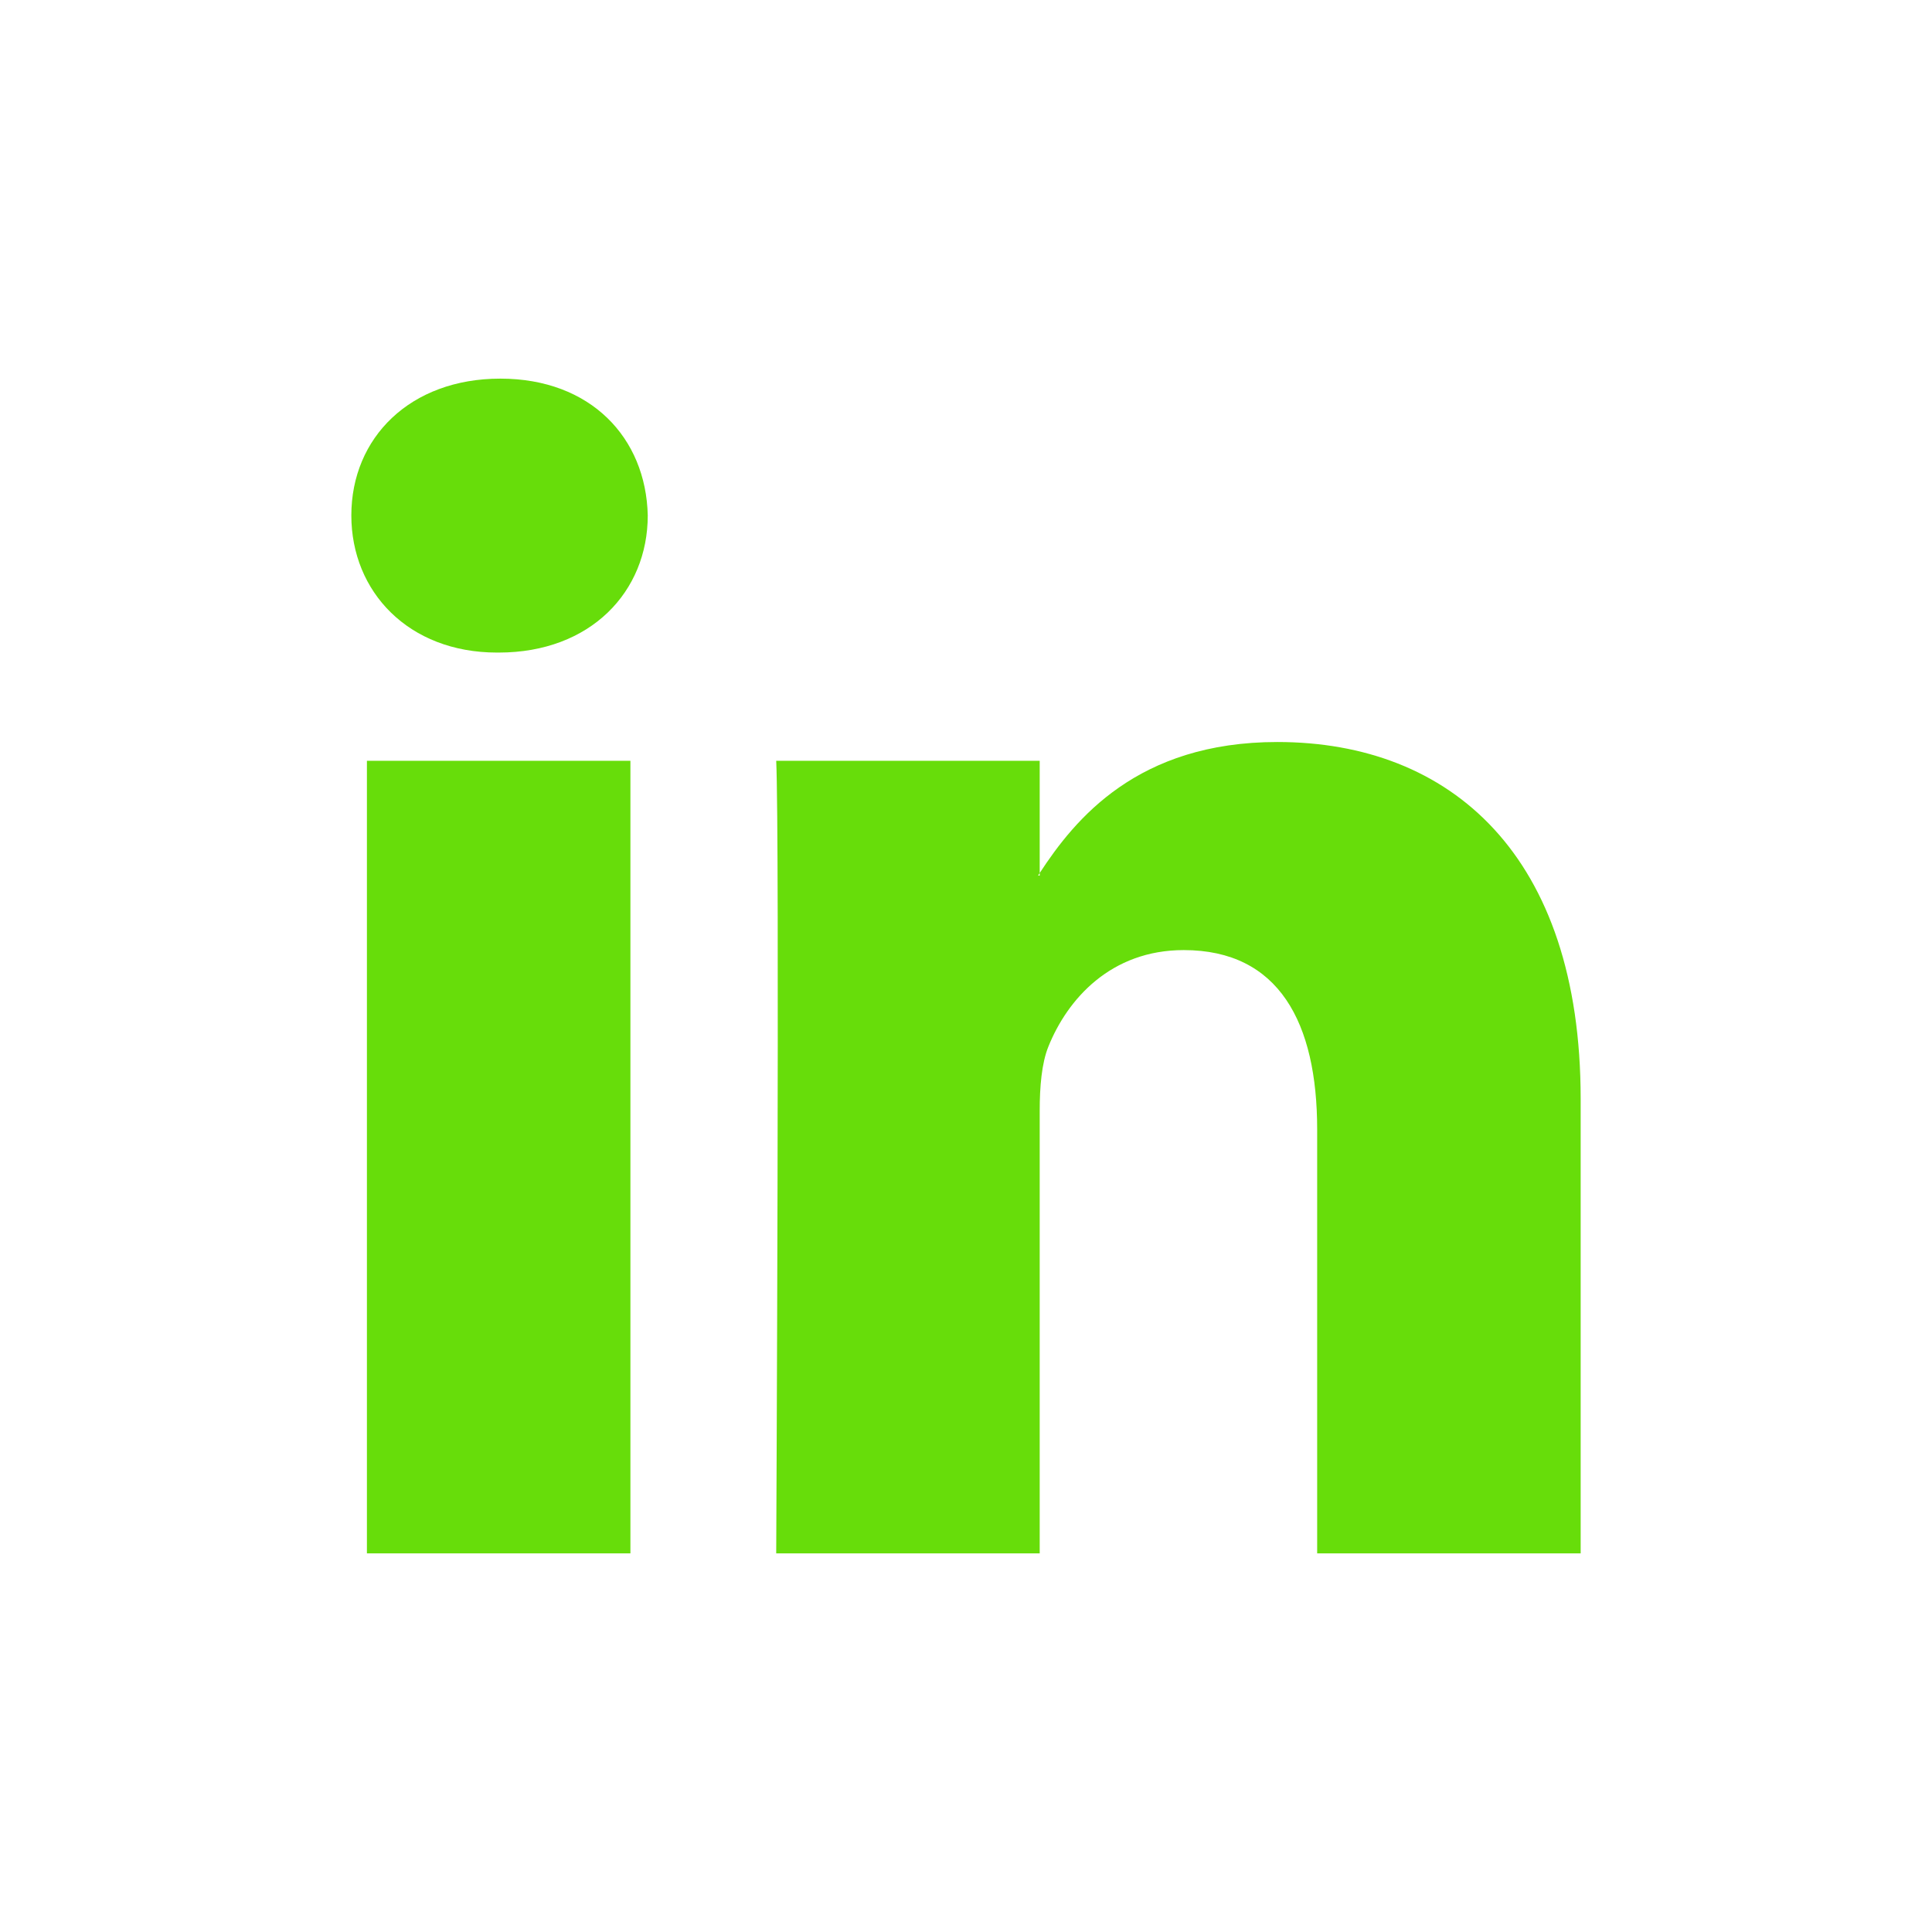
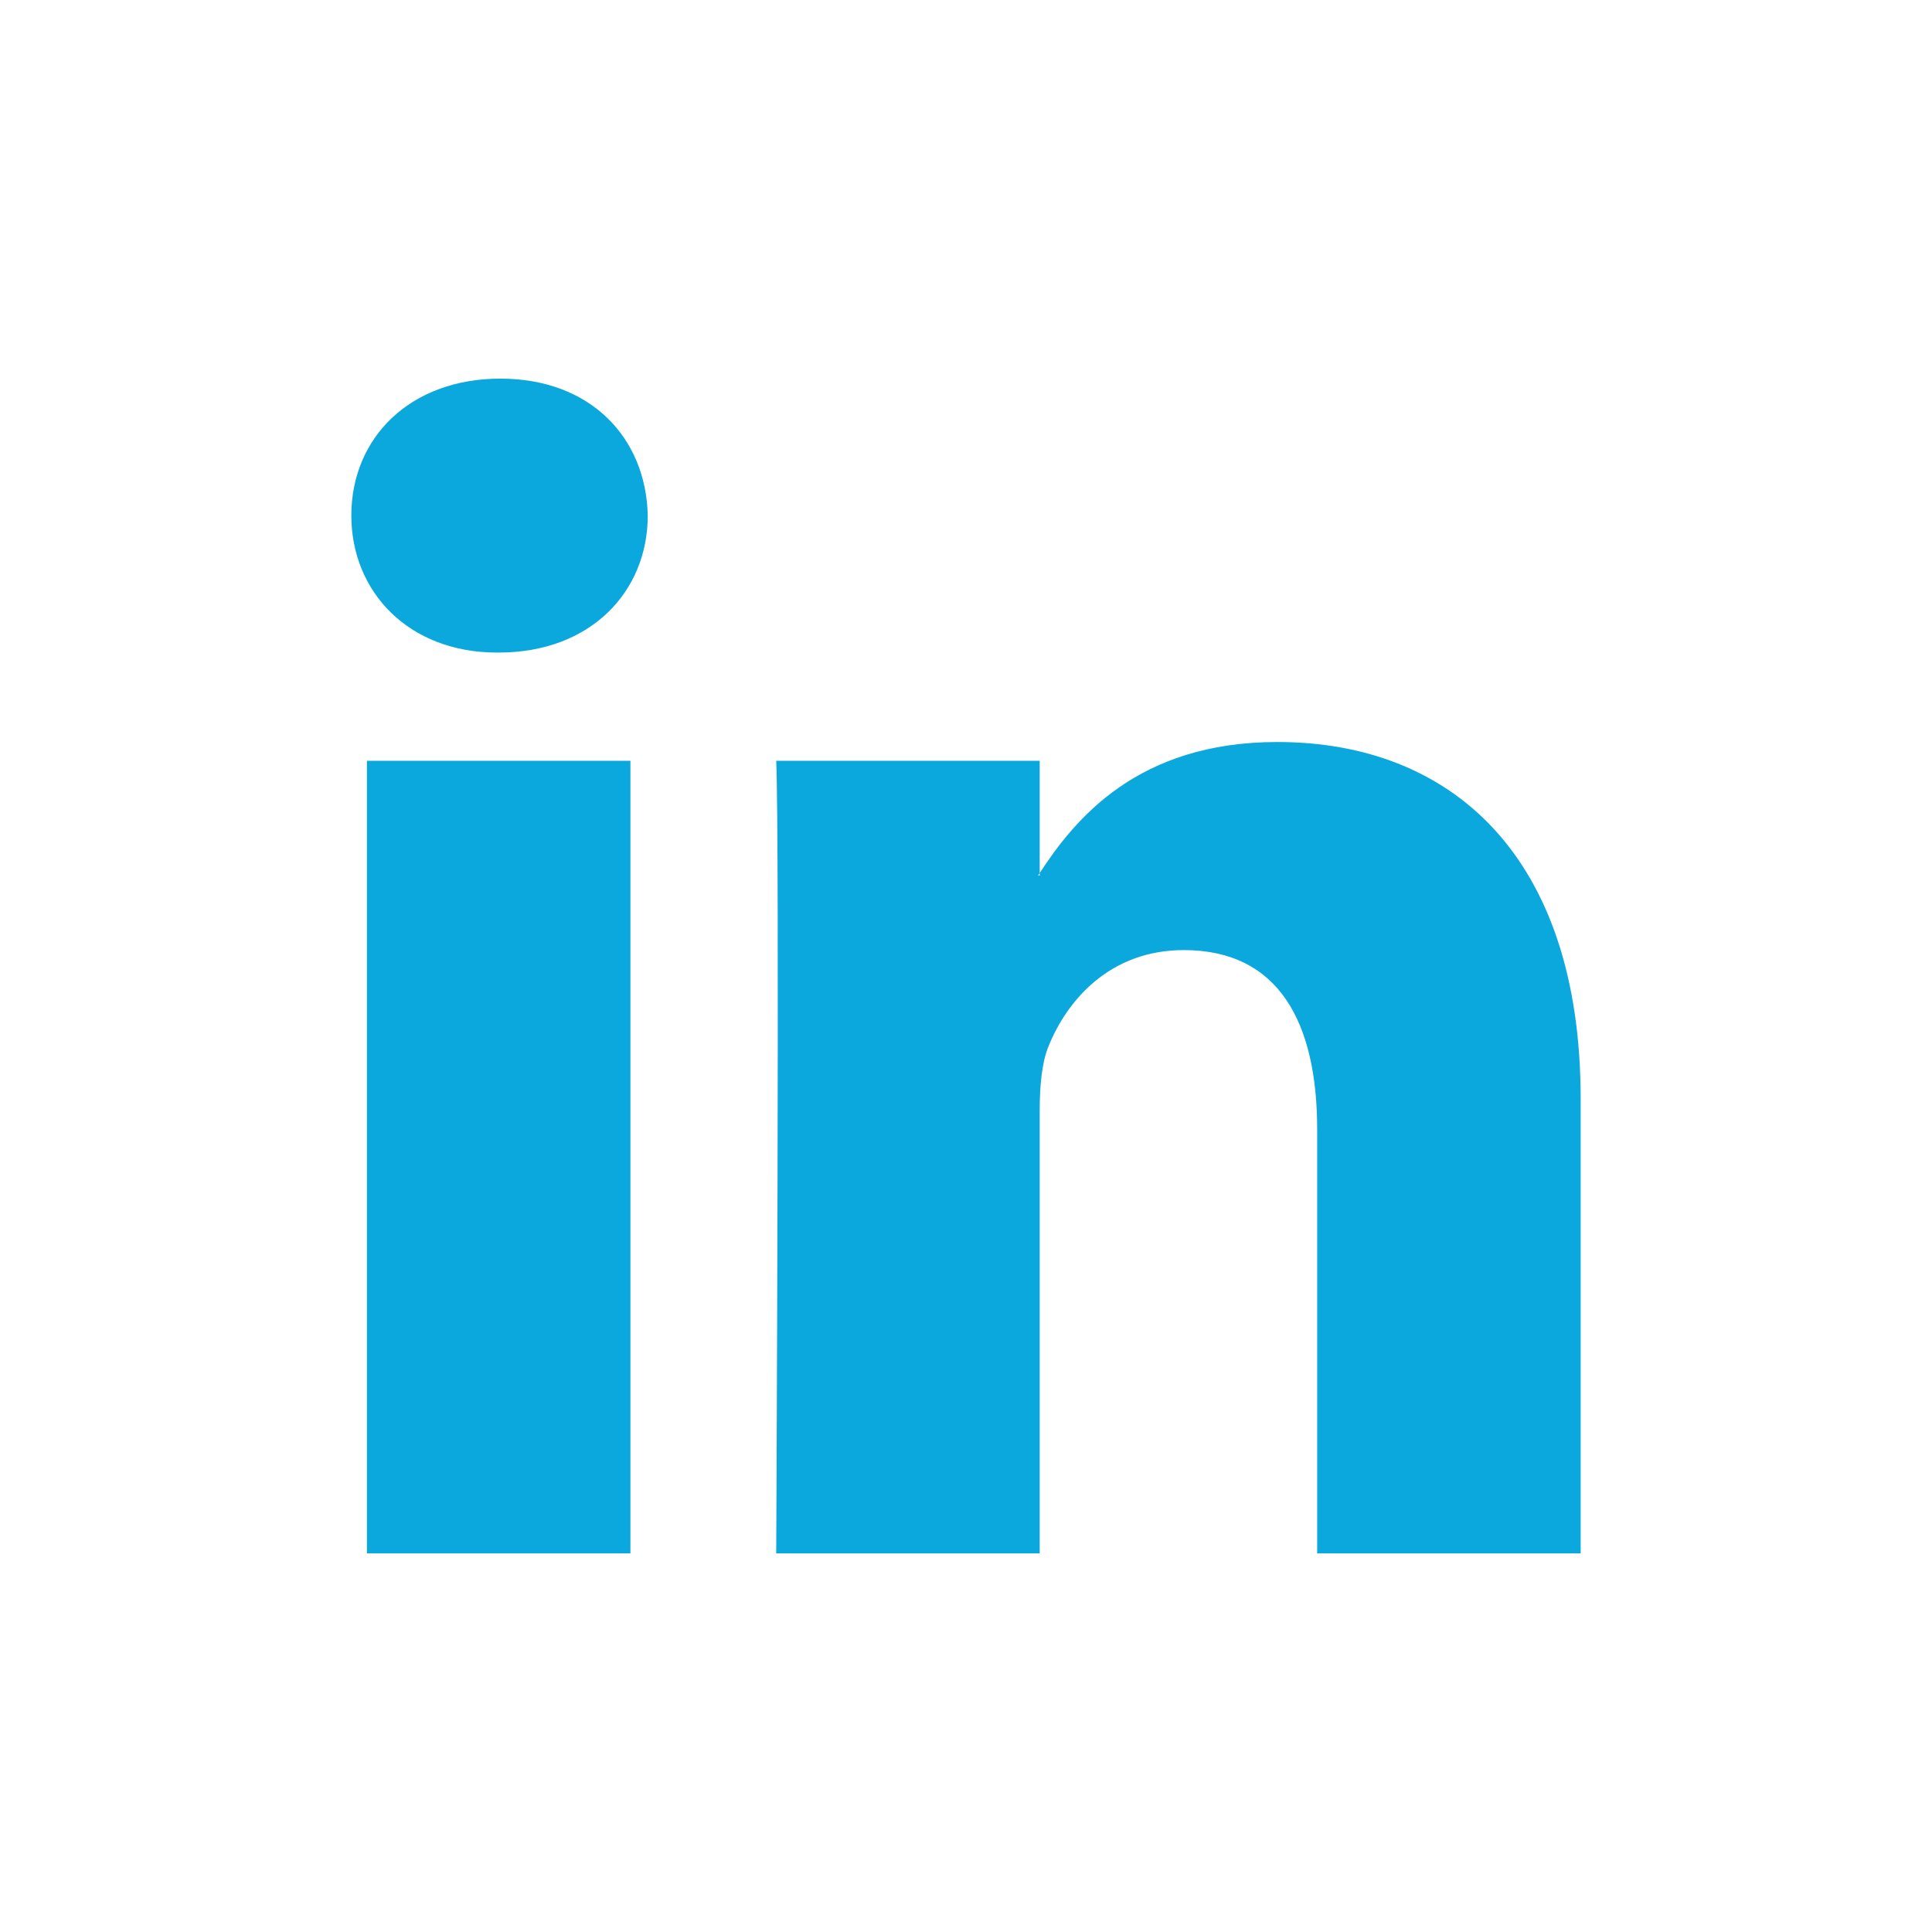
<svg xmlns="http://www.w3.org/2000/svg" width="47px" height="47px" viewBox="0 0 47 47" version="1.1">
  <g id="surface1">
-     <path style=" stroke:none;fill-rule:nonzero;fill:rgb(40.392%,86.667%,3.922%);fill-opacity:1;" d="M 12.09 15.875 L 12.133 15.875 C 14.367 15.875 15.758 14.395 15.758 12.539 C 15.715 10.648 14.367 9.211 12.172 9.211 C 9.977 9.211 8.547 10.648 8.547 12.539 C 8.547 14.395 9.938 15.875 12.09 15.875 Z M 12.09 15.875 " />
-     <path style=" stroke:none;fill-rule:nonzero;fill:rgb(40.392%,86.667%,3.922%);fill-opacity:1;" d="M 25.293 37.789 L 25.293 27.02 C 25.293 26.441 25.34 25.867 25.504 25.461 C 25.969 24.305 27.023 23.113 28.797 23.113 C 31.117 23.113 32.043 24.883 32.043 27.477 L 32.043 37.789 L 38.453 37.789 L 38.453 26.73 C 38.453 20.809 35.293 18.051 31.074 18.051 C 27.668 18.051 26.148 19.93 25.293 21.238 L 25.293 21.301 L 25.254 21.301 C 25.262 21.281 25.281 21.262 25.293 21.238 L 25.293 18.508 L 18.883 18.508 C 18.969 20.316 18.883 37.789 18.883 37.789 Z M 25.293 37.789 " />
-     <path style=" stroke:none;fill-rule:nonzero;fill:rgb(40.392%,86.667%,3.922%);fill-opacity:1;" d="M 8.926 18.508 L 15.336 18.508 L 15.336 37.789 L 8.926 37.789 Z M 8.926 18.508 " />
+     <path style=" stroke:none;fill-rule:nonzero;fill:rgb(10, 168, 221);fill-opacity:1;" d="M 12.09 15.875 L 12.133 15.875 C 14.367 15.875 15.758 14.395 15.758 12.539 C 15.715 10.648 14.367 9.211 12.172 9.211 C 9.977 9.211 8.547 10.648 8.547 12.539 C 8.547 14.395 9.938 15.875 12.09 15.875 Z M 12.09 15.875 " />
+     <path style=" stroke:none;fill-rule:nonzero;fill:rgb(10, 168, 221);fill-opacity:1;" d="M 25.293 37.789 L 25.293 27.02 C 25.293 26.441 25.34 25.867 25.504 25.461 C 25.969 24.305 27.023 23.113 28.797 23.113 C 31.117 23.113 32.043 24.883 32.043 27.477 L 32.043 37.789 L 38.453 37.789 L 38.453 26.73 C 38.453 20.809 35.293 18.051 31.074 18.051 C 27.668 18.051 26.148 19.93 25.293 21.238 L 25.293 21.301 L 25.254 21.301 C 25.262 21.281 25.281 21.262 25.293 21.238 L 25.293 18.508 L 18.883 18.508 C 18.969 20.316 18.883 37.789 18.883 37.789 Z M 25.293 37.789 " />
+     <path style=" stroke:none;fill-rule:nonzero;fill:rgb(10, 168, 221);fill-opacity:1;" d="M 8.926 18.508 L 15.336 18.508 L 15.336 37.789 L 8.926 37.789 Z M 8.926 18.508 " />
  </g>
</svg>
